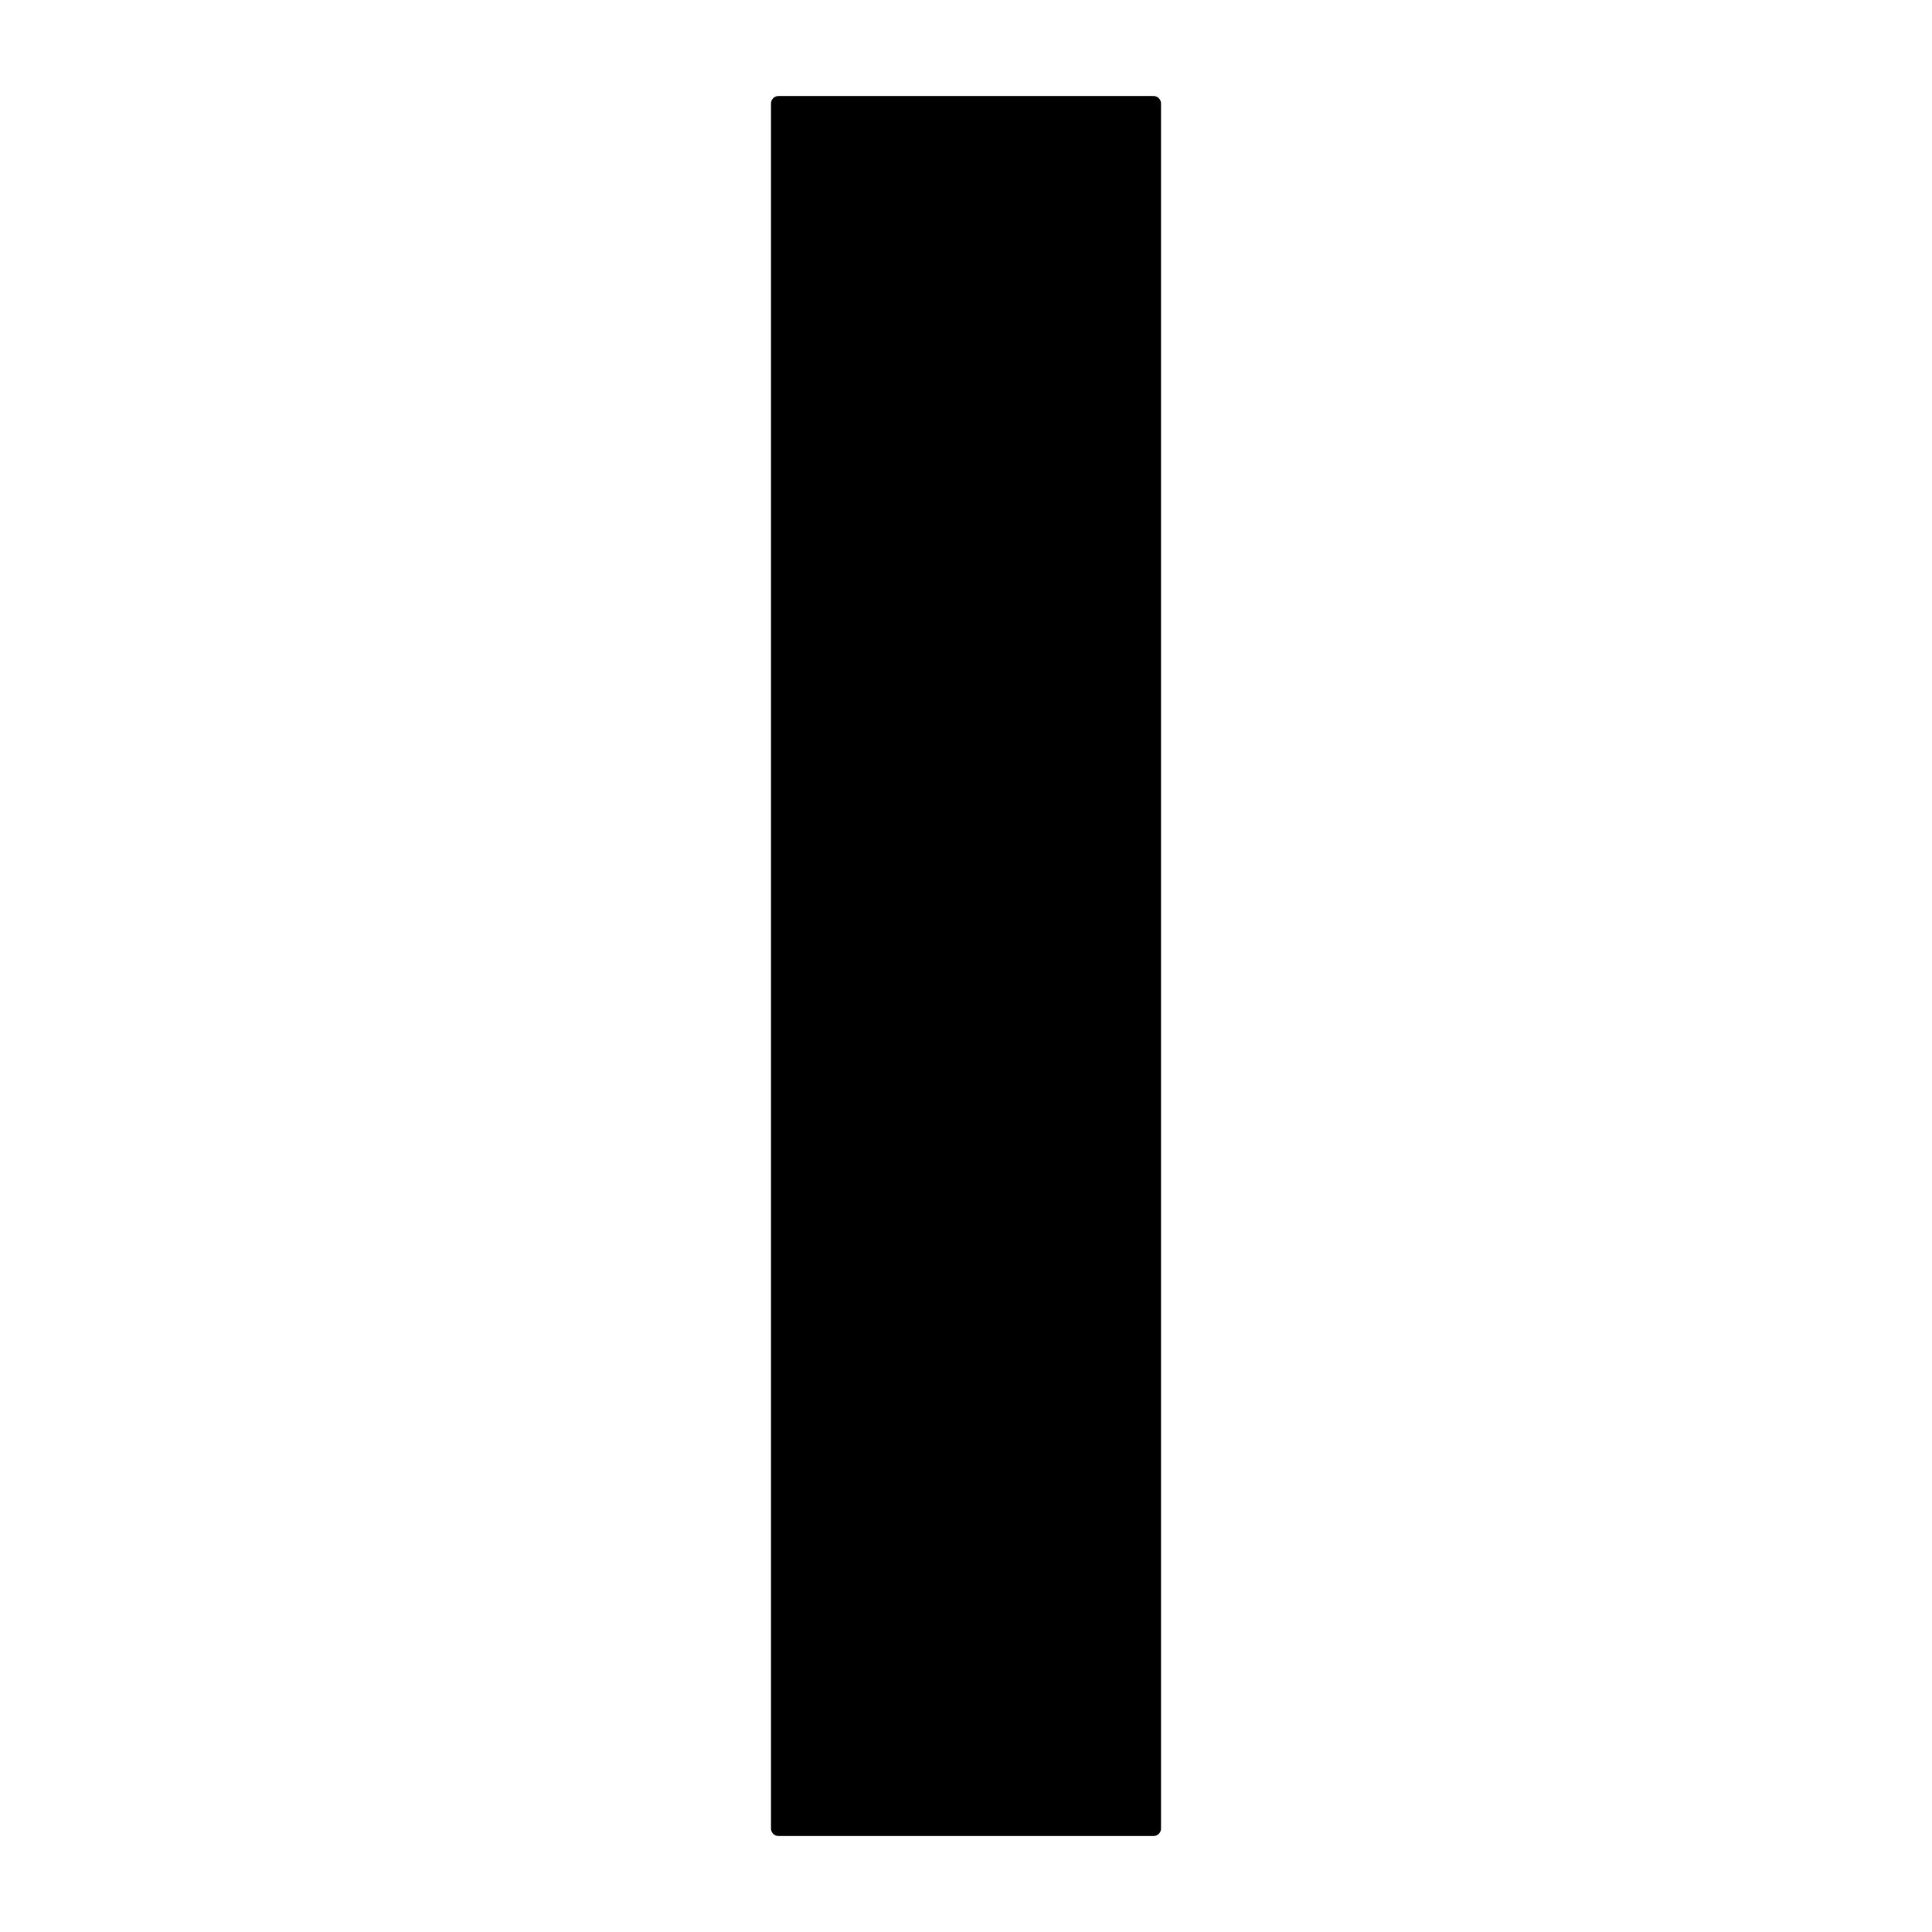
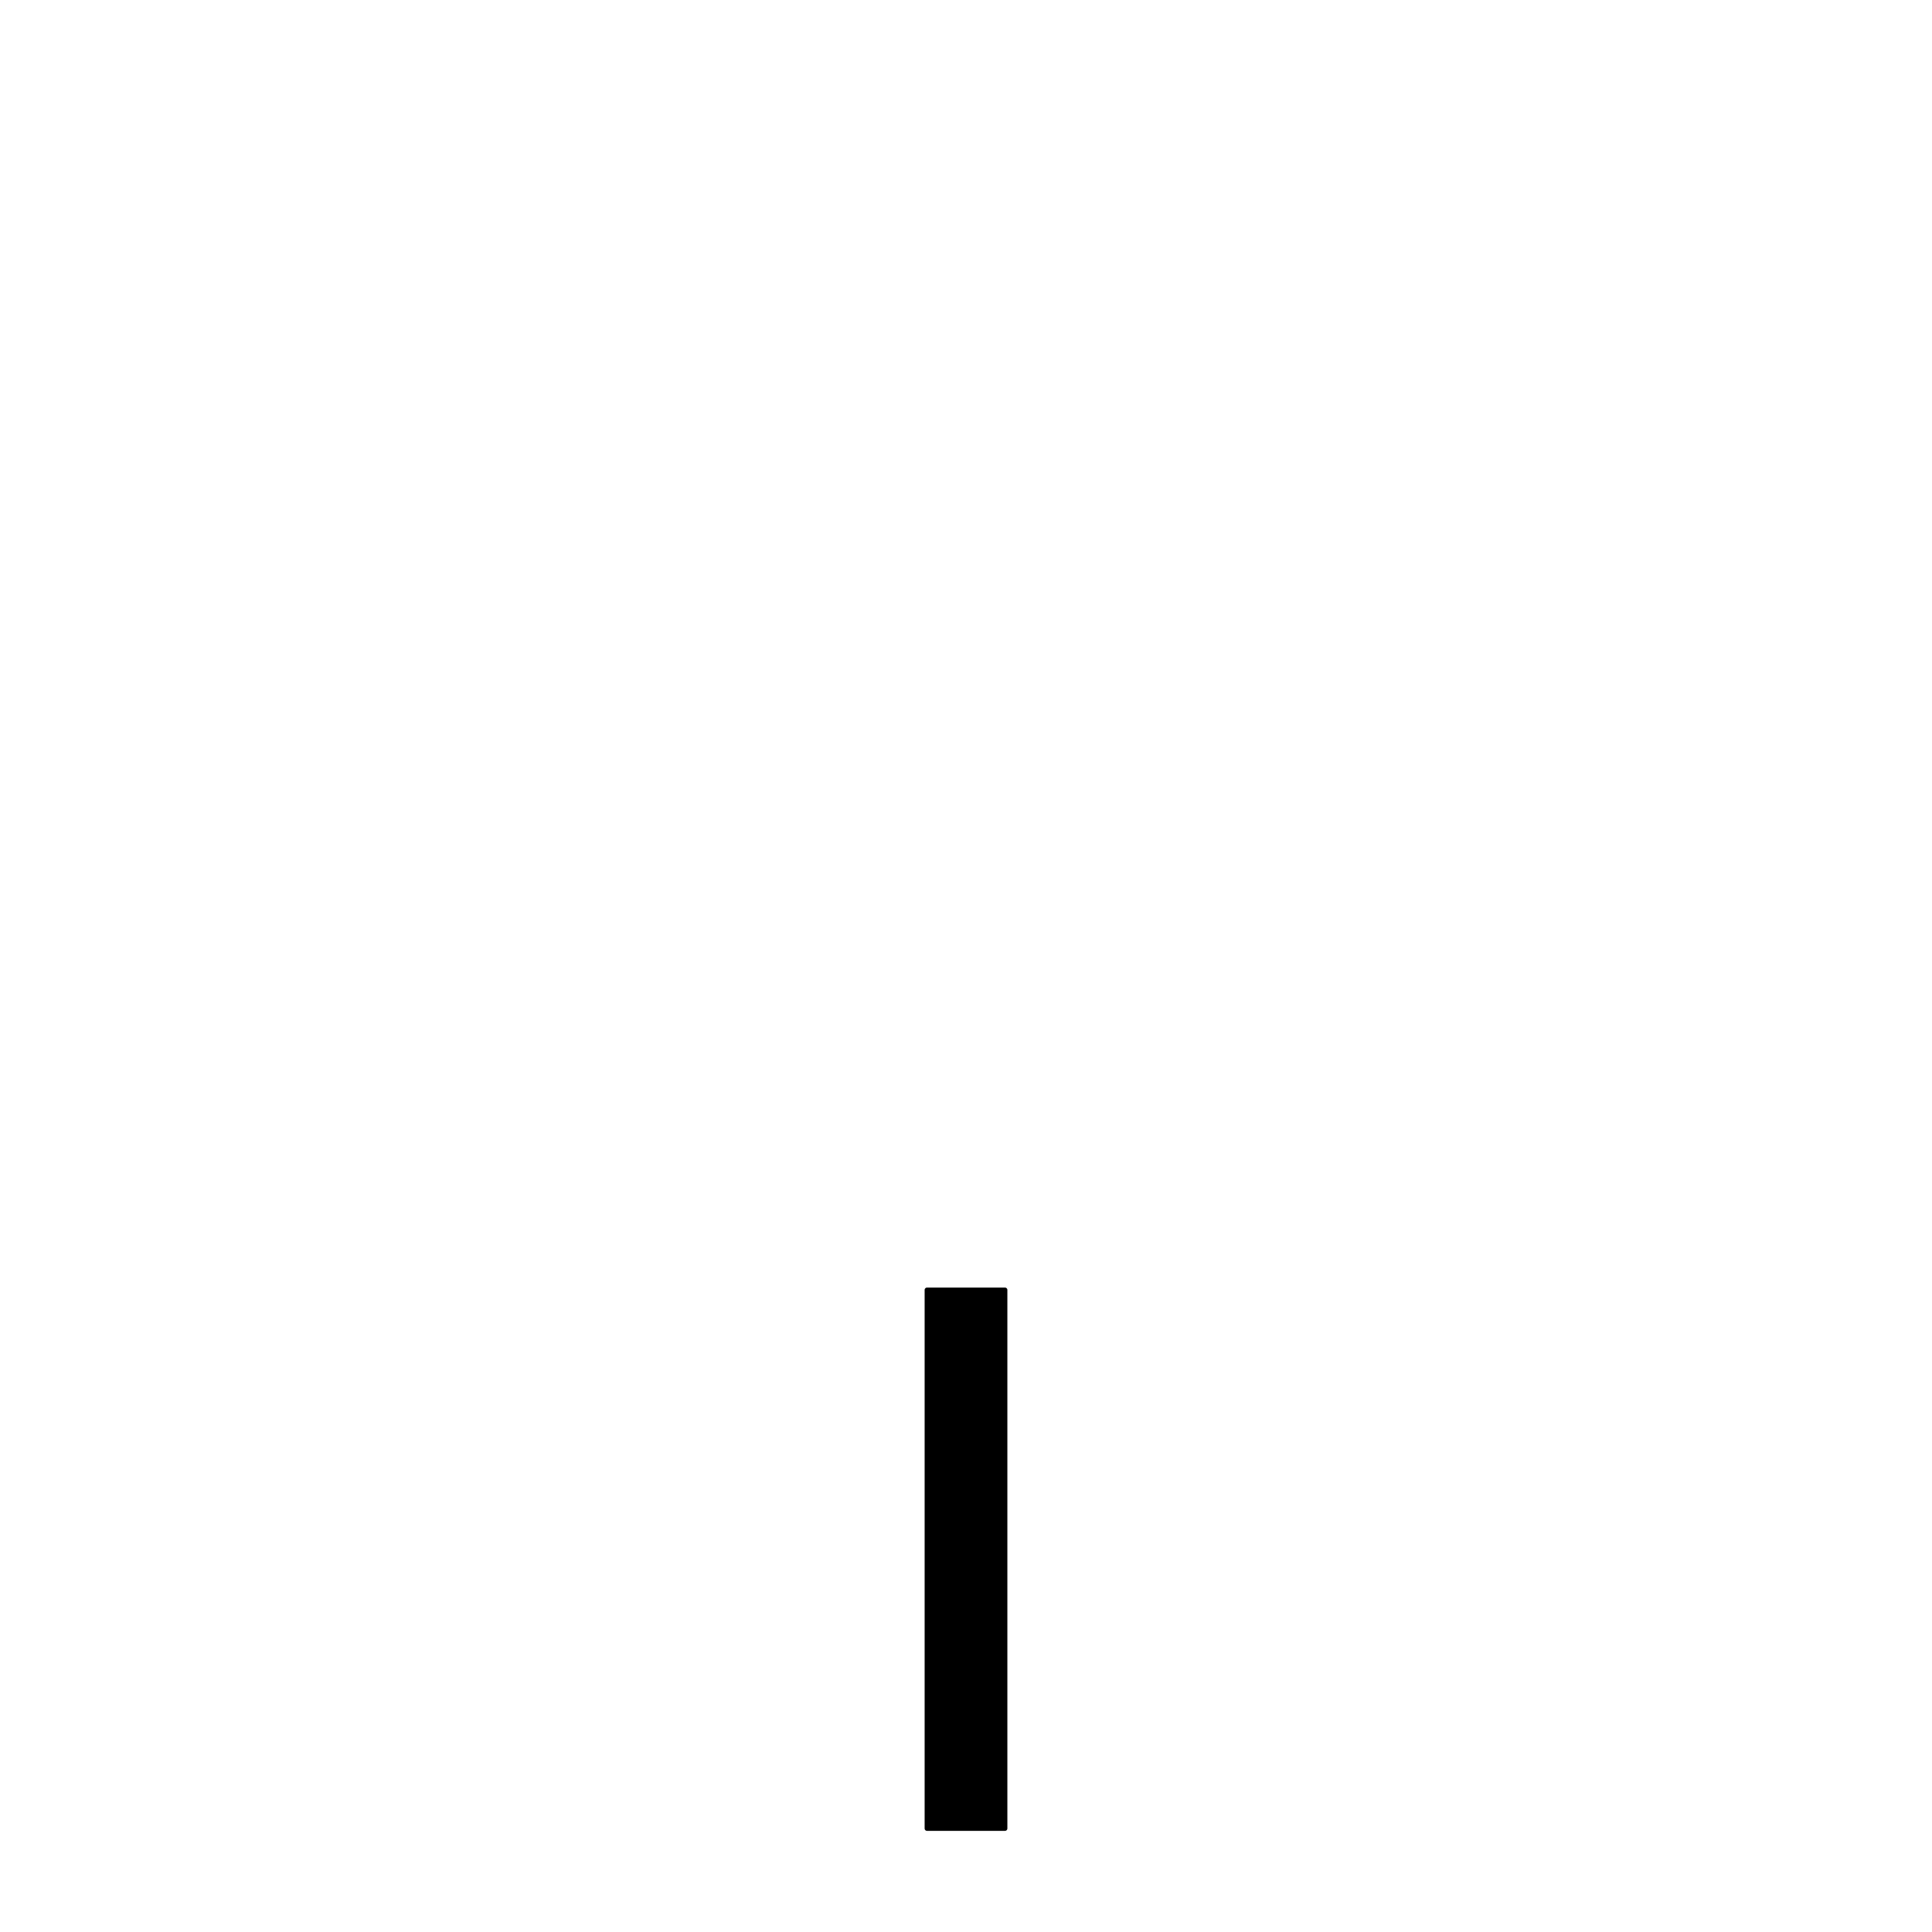
- <svg xmlns="http://www.w3.org/2000/svg" width="1120" height="1120" viewBox="0 0 1120.0 1120.0">
-   <rect x="0" y="0" width="1120.0" height="1120.0" fill="white" />
-   <g transform="translate(219.420,204.928) scale(1.44928,-1.44928)">
-     <path d="M310 -590H160V100H310Z" fill="#000" stroke="#000" stroke-width="6" stroke-linejoin="round" stroke-linecap="round" />
+ <svg xmlns="http://www.w3.org/2000/svg" width="1120" height="1120" viewBox="0 0 1120.000 1120.000">
+   <rect x="0" y="0" width="1120.000" height="1120.000" fill="white" />
+   <g transform="translate(460.452,793.032) scale(0.45249,-0.45249)">
+     <path d="M270 -590H170V100H270Z" fill="#000000" stroke="#000000" stroke-width="6" stroke-linejoin="round" stroke-linecap="round" />
  </g>
</svg>
